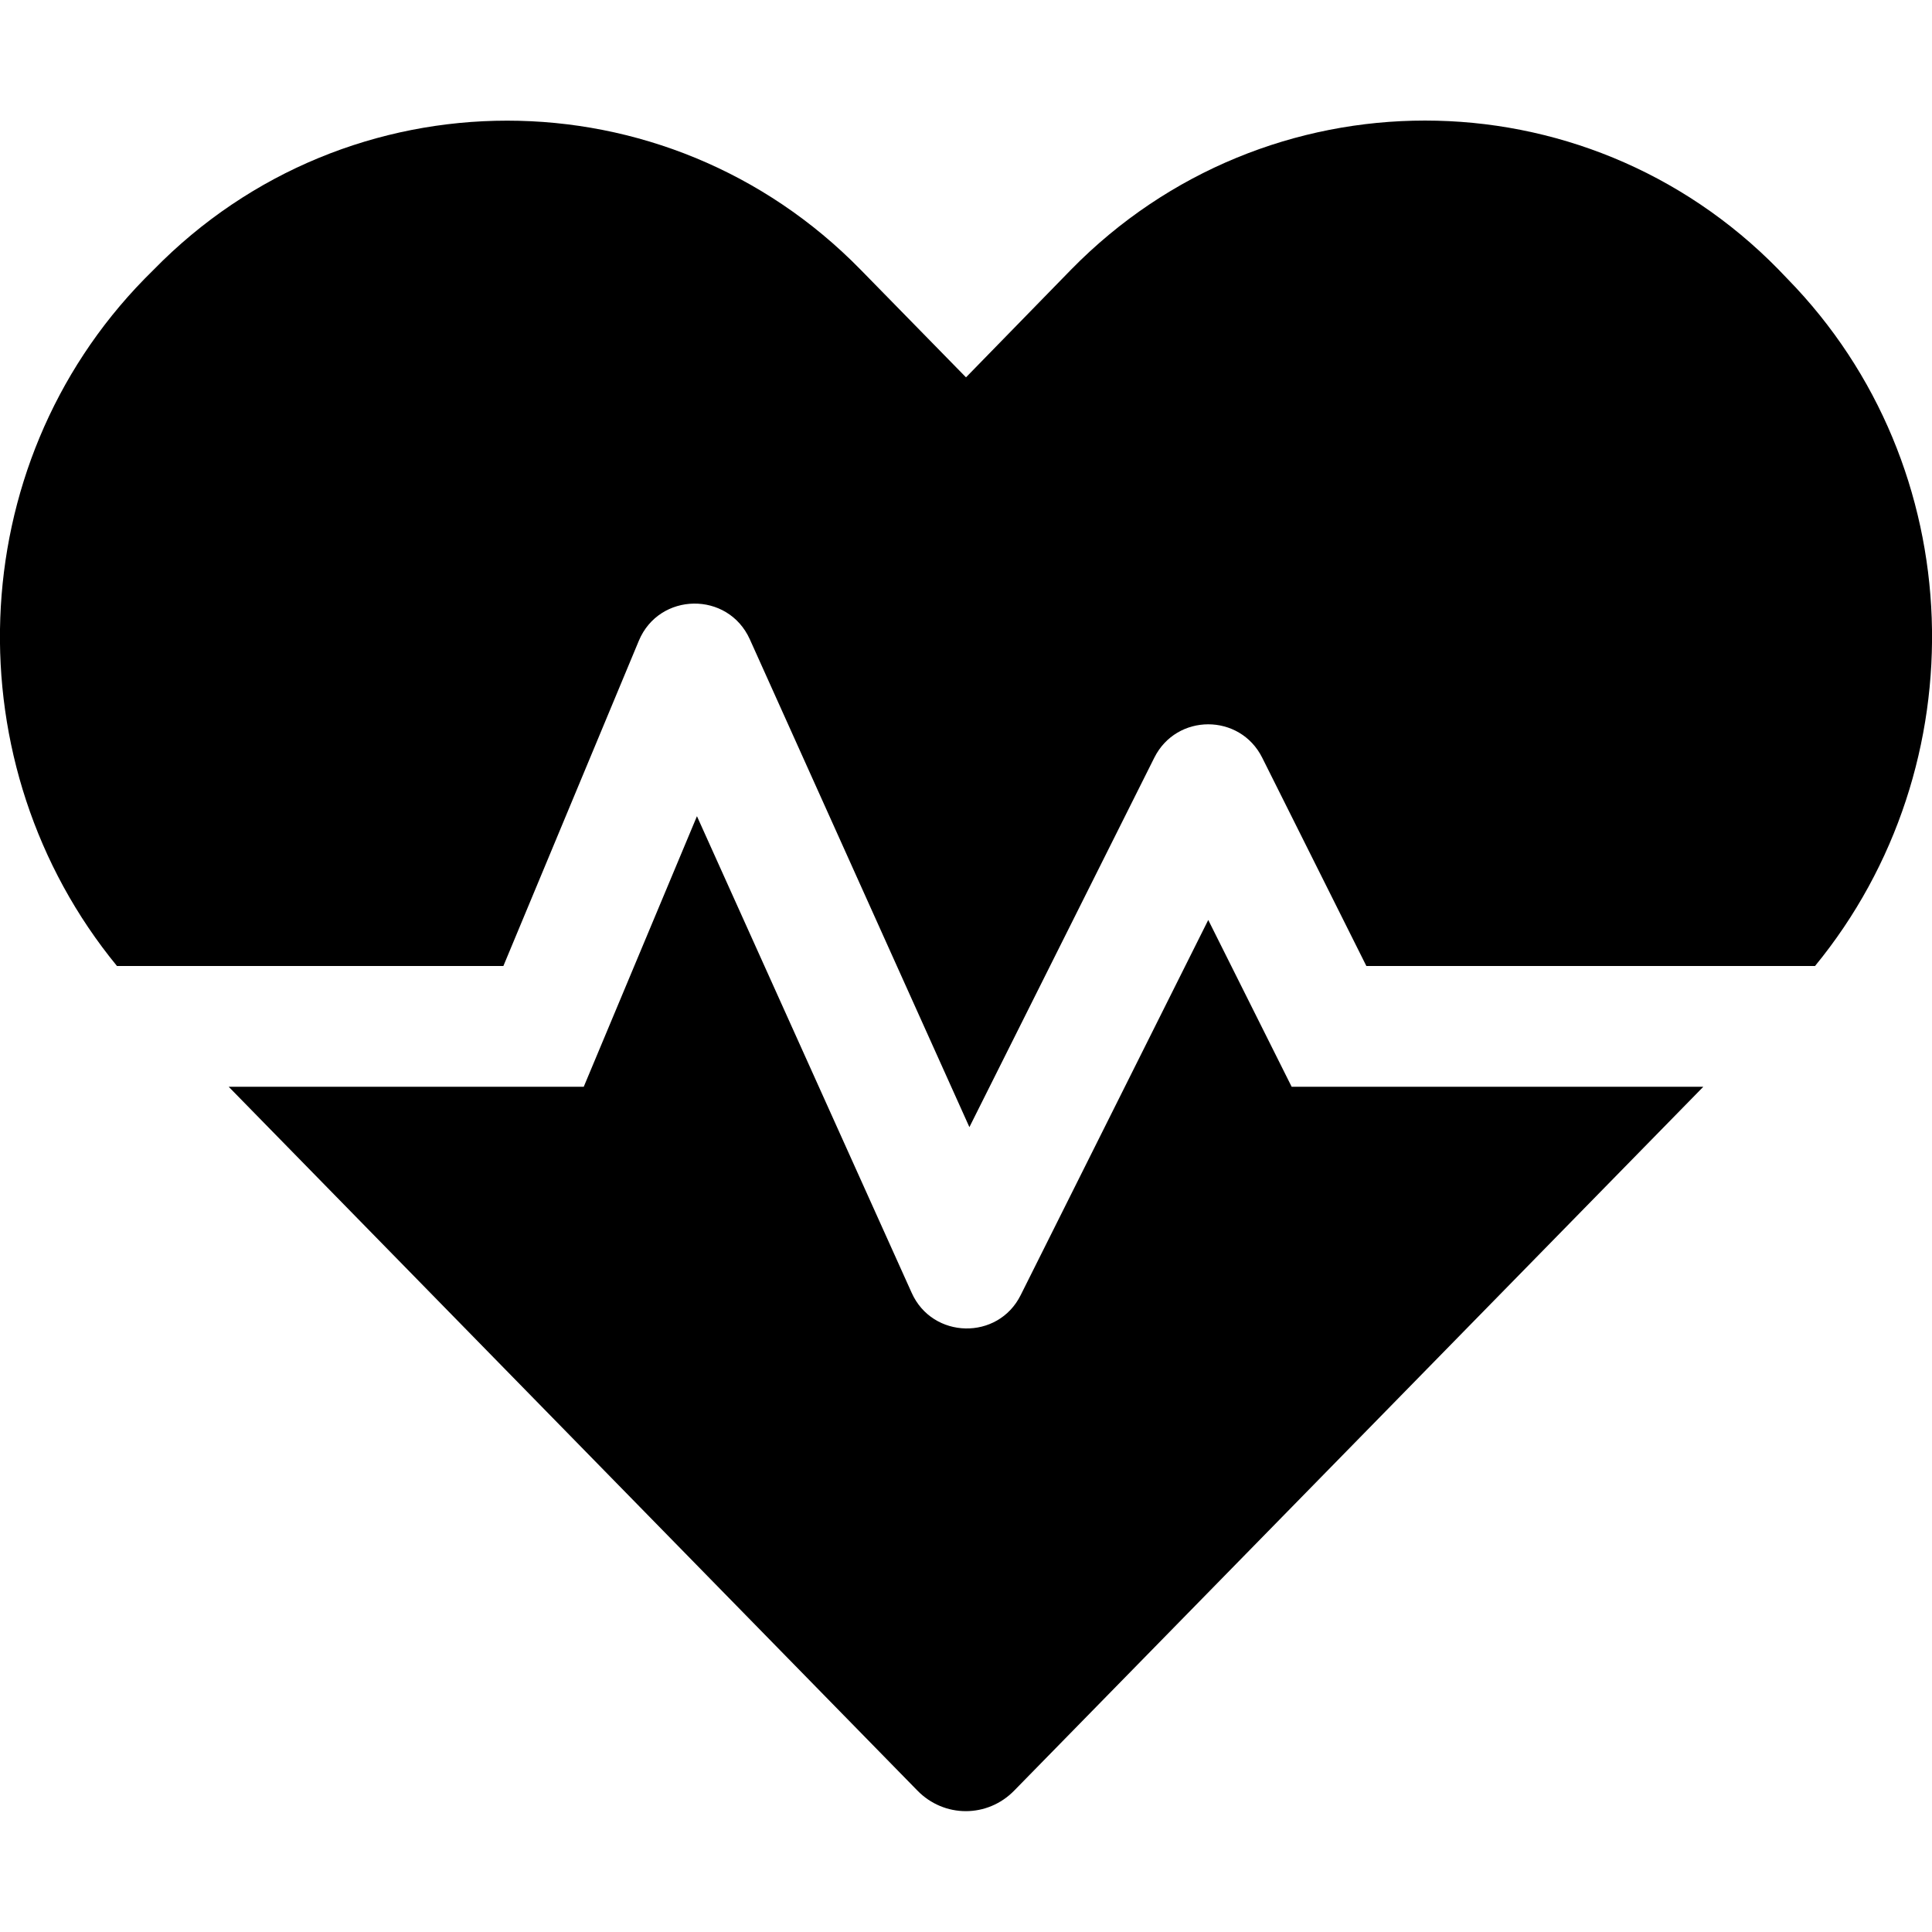
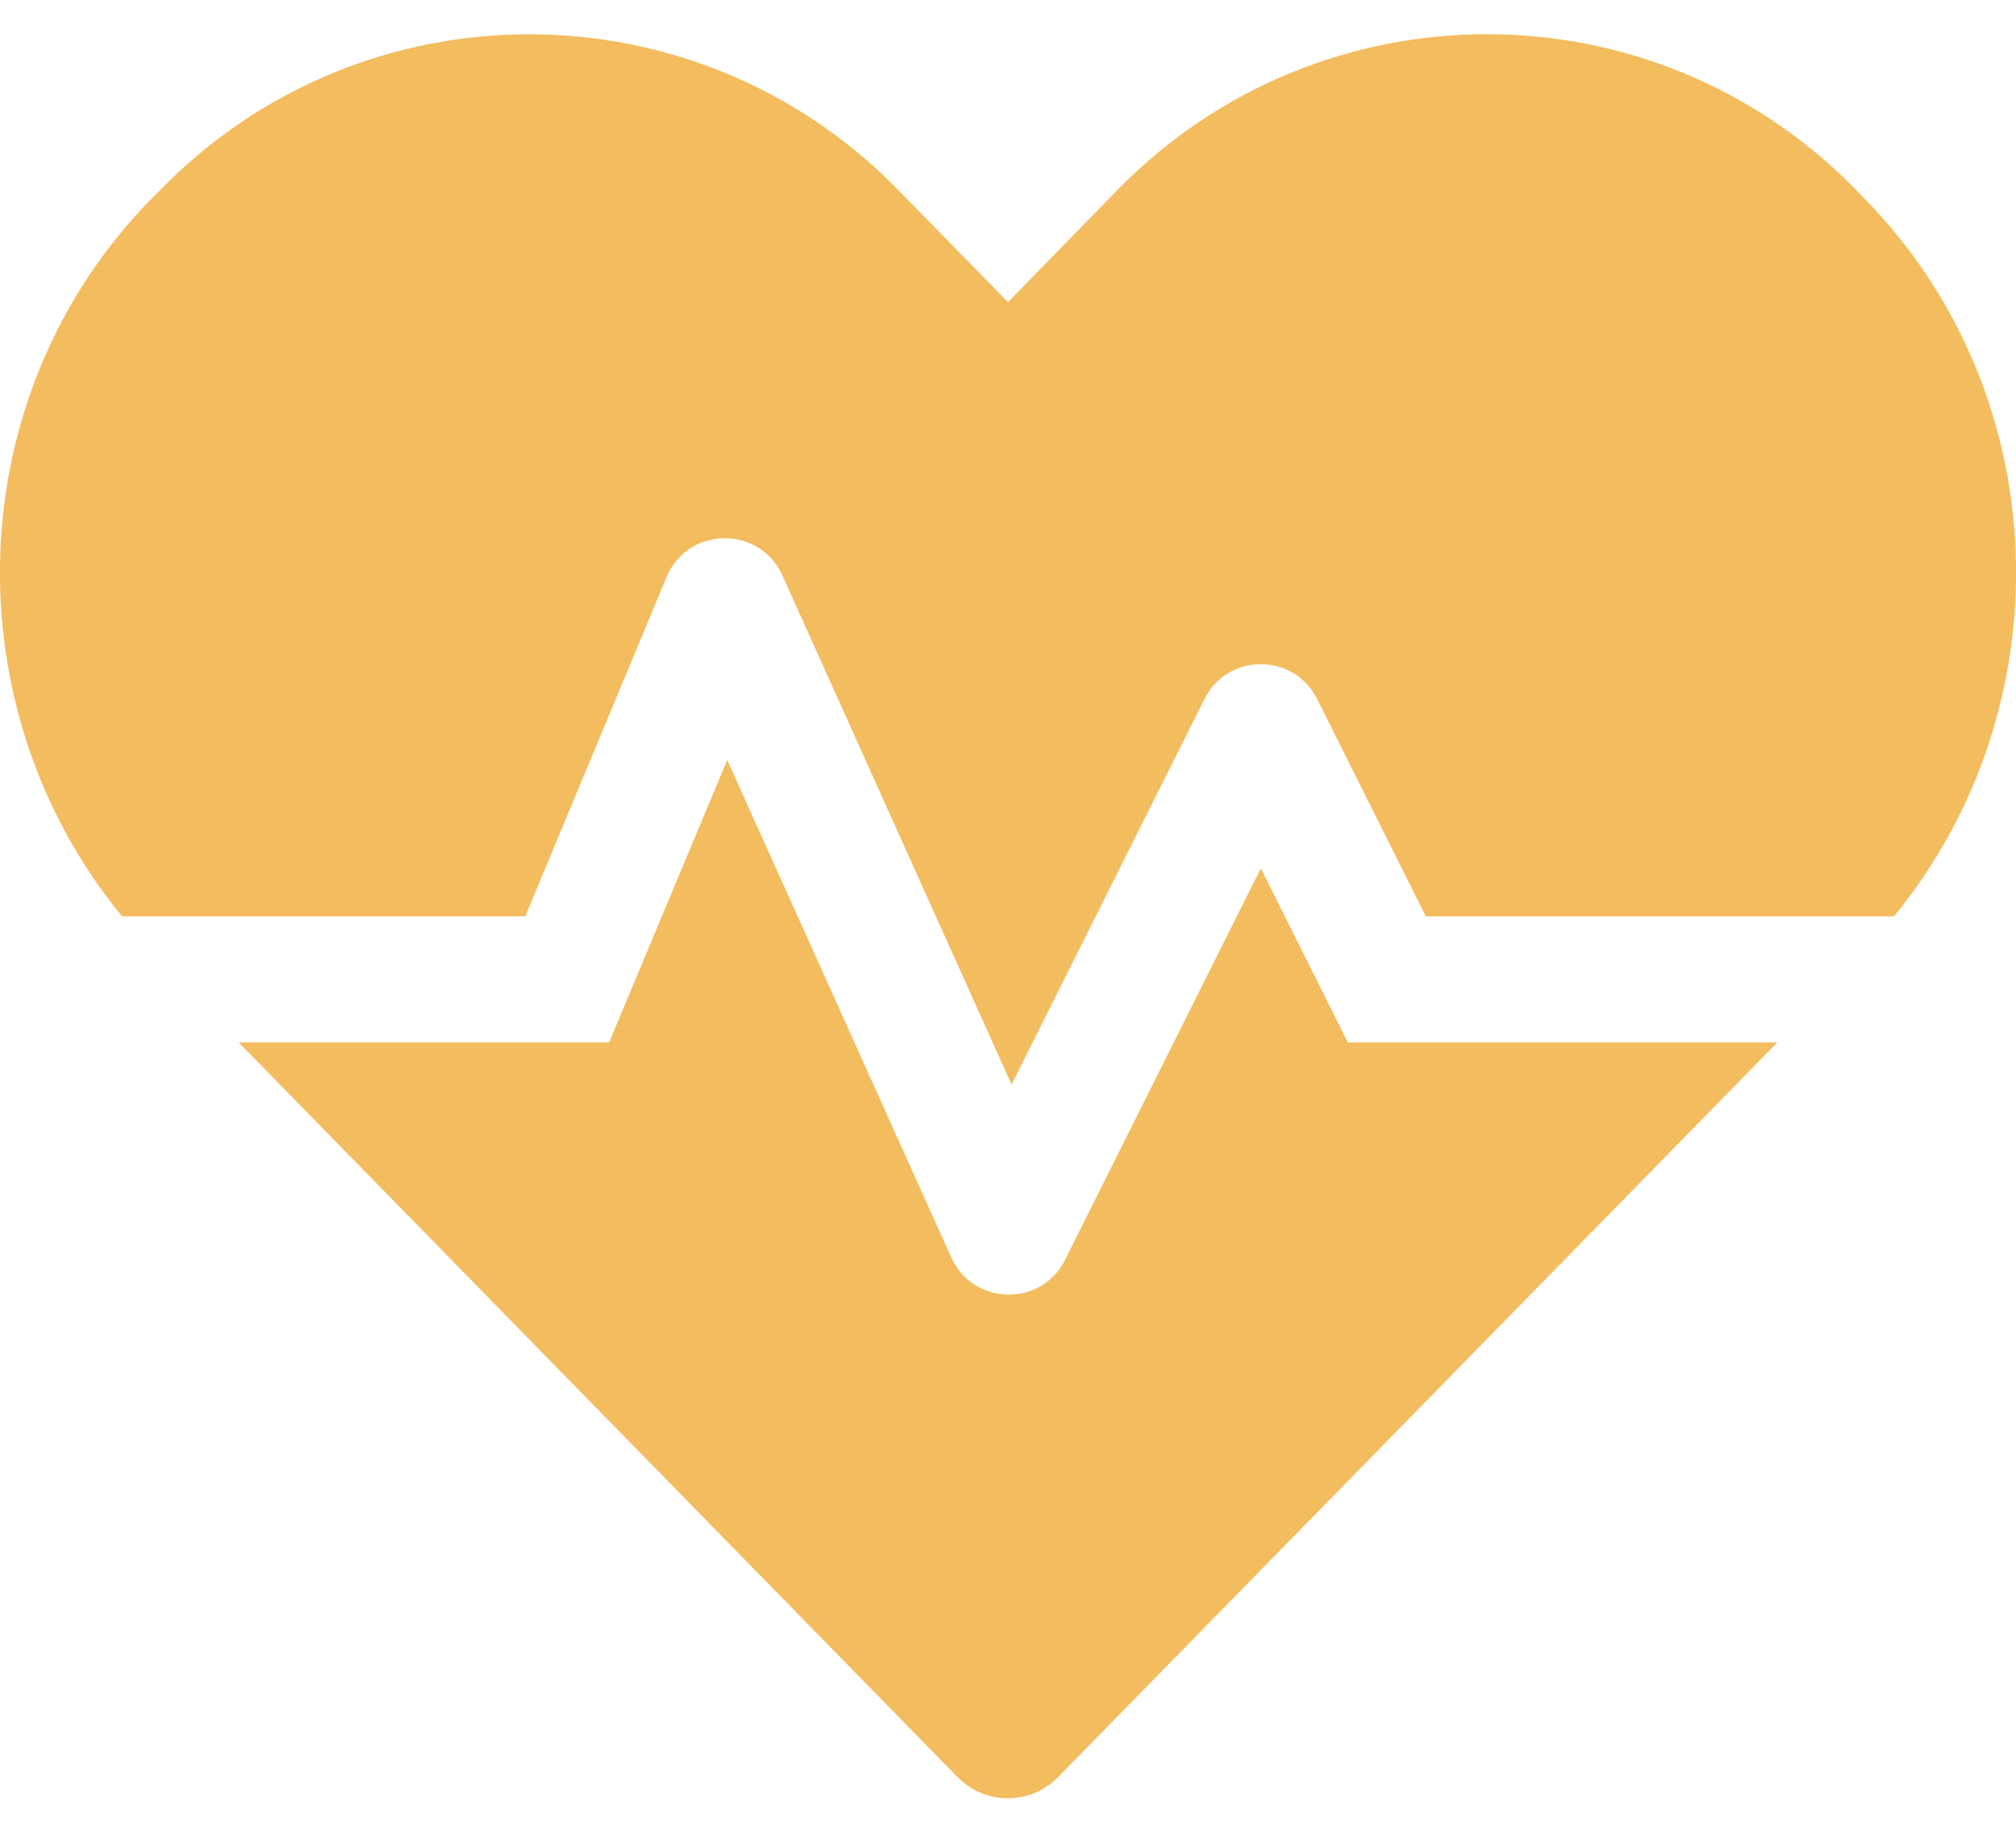
- <svg xmlns="http://www.w3.org/2000/svg" aria-hidden="true" focusable="false" data-prefix="fas" data-icon="heartbeat" class="svg-inline--fa fa-heartbeat fa-w-16" role="img" viewBox="0 0 512 512">
-   <path fill="currentColor" d="M320.2 243.8l-49.7 99.4c-6 12.1-23.4 11.7-28.9-.6l-56.9-126.3-30 71.7H60.6l182.5 186.5c7.1 7.3 18.6 7.3 25.7 0L451.4 288H342.3l-22.1-44.2zM473.7 73.9l-2.4-2.5c-51.5-52.6-135.8-52.6-187.4 0L256 100l-27.9-28.5c-51.5-52.7-135.9-52.7-187.4 0l-2.4 2.4C-10.4 123.7-12.5 203 31 256h102.4l35.9-86.2c5.4-12.9 23.6-13.2 29.4-.4l58.2 129.3 49-97.9c5.9-11.8 22.7-11.8 28.6 0l27.6 55.2H481c43.5-53 41.4-132.3-7.3-182.1z" />
+ <svg xmlns="http://www.w3.org/2000/svg" width="22" height="20" viewBox="0 0 22 20" fill="none">
+   <path d="M13.759 9.476L11.623 13.747C11.365 14.267 10.618 14.25 10.381 13.721L7.936 8.294L6.647 11.375H2.604L10.446 19.389C10.751 19.702 11.245 19.702 11.55 19.389L19.396 11.375H14.708L13.759 9.476ZM20.354 2.175L20.251 2.068C18.038 -0.192 14.416 -0.192 12.199 2.068L11 3.297L9.801 2.072C7.588 -0.192 3.962 -0.192 1.749 2.072L1.646 2.175C-0.447 4.315 -0.537 7.723 1.332 10H5.732L7.275 6.296C7.507 5.742 8.289 5.729 8.538 6.279L11.039 11.835L13.144 7.628C13.398 7.121 14.12 7.121 14.373 7.628L15.559 10H20.668C22.537 7.723 22.447 4.315 20.354 2.175Z" fill="#F3BC5F" />
</svg>
